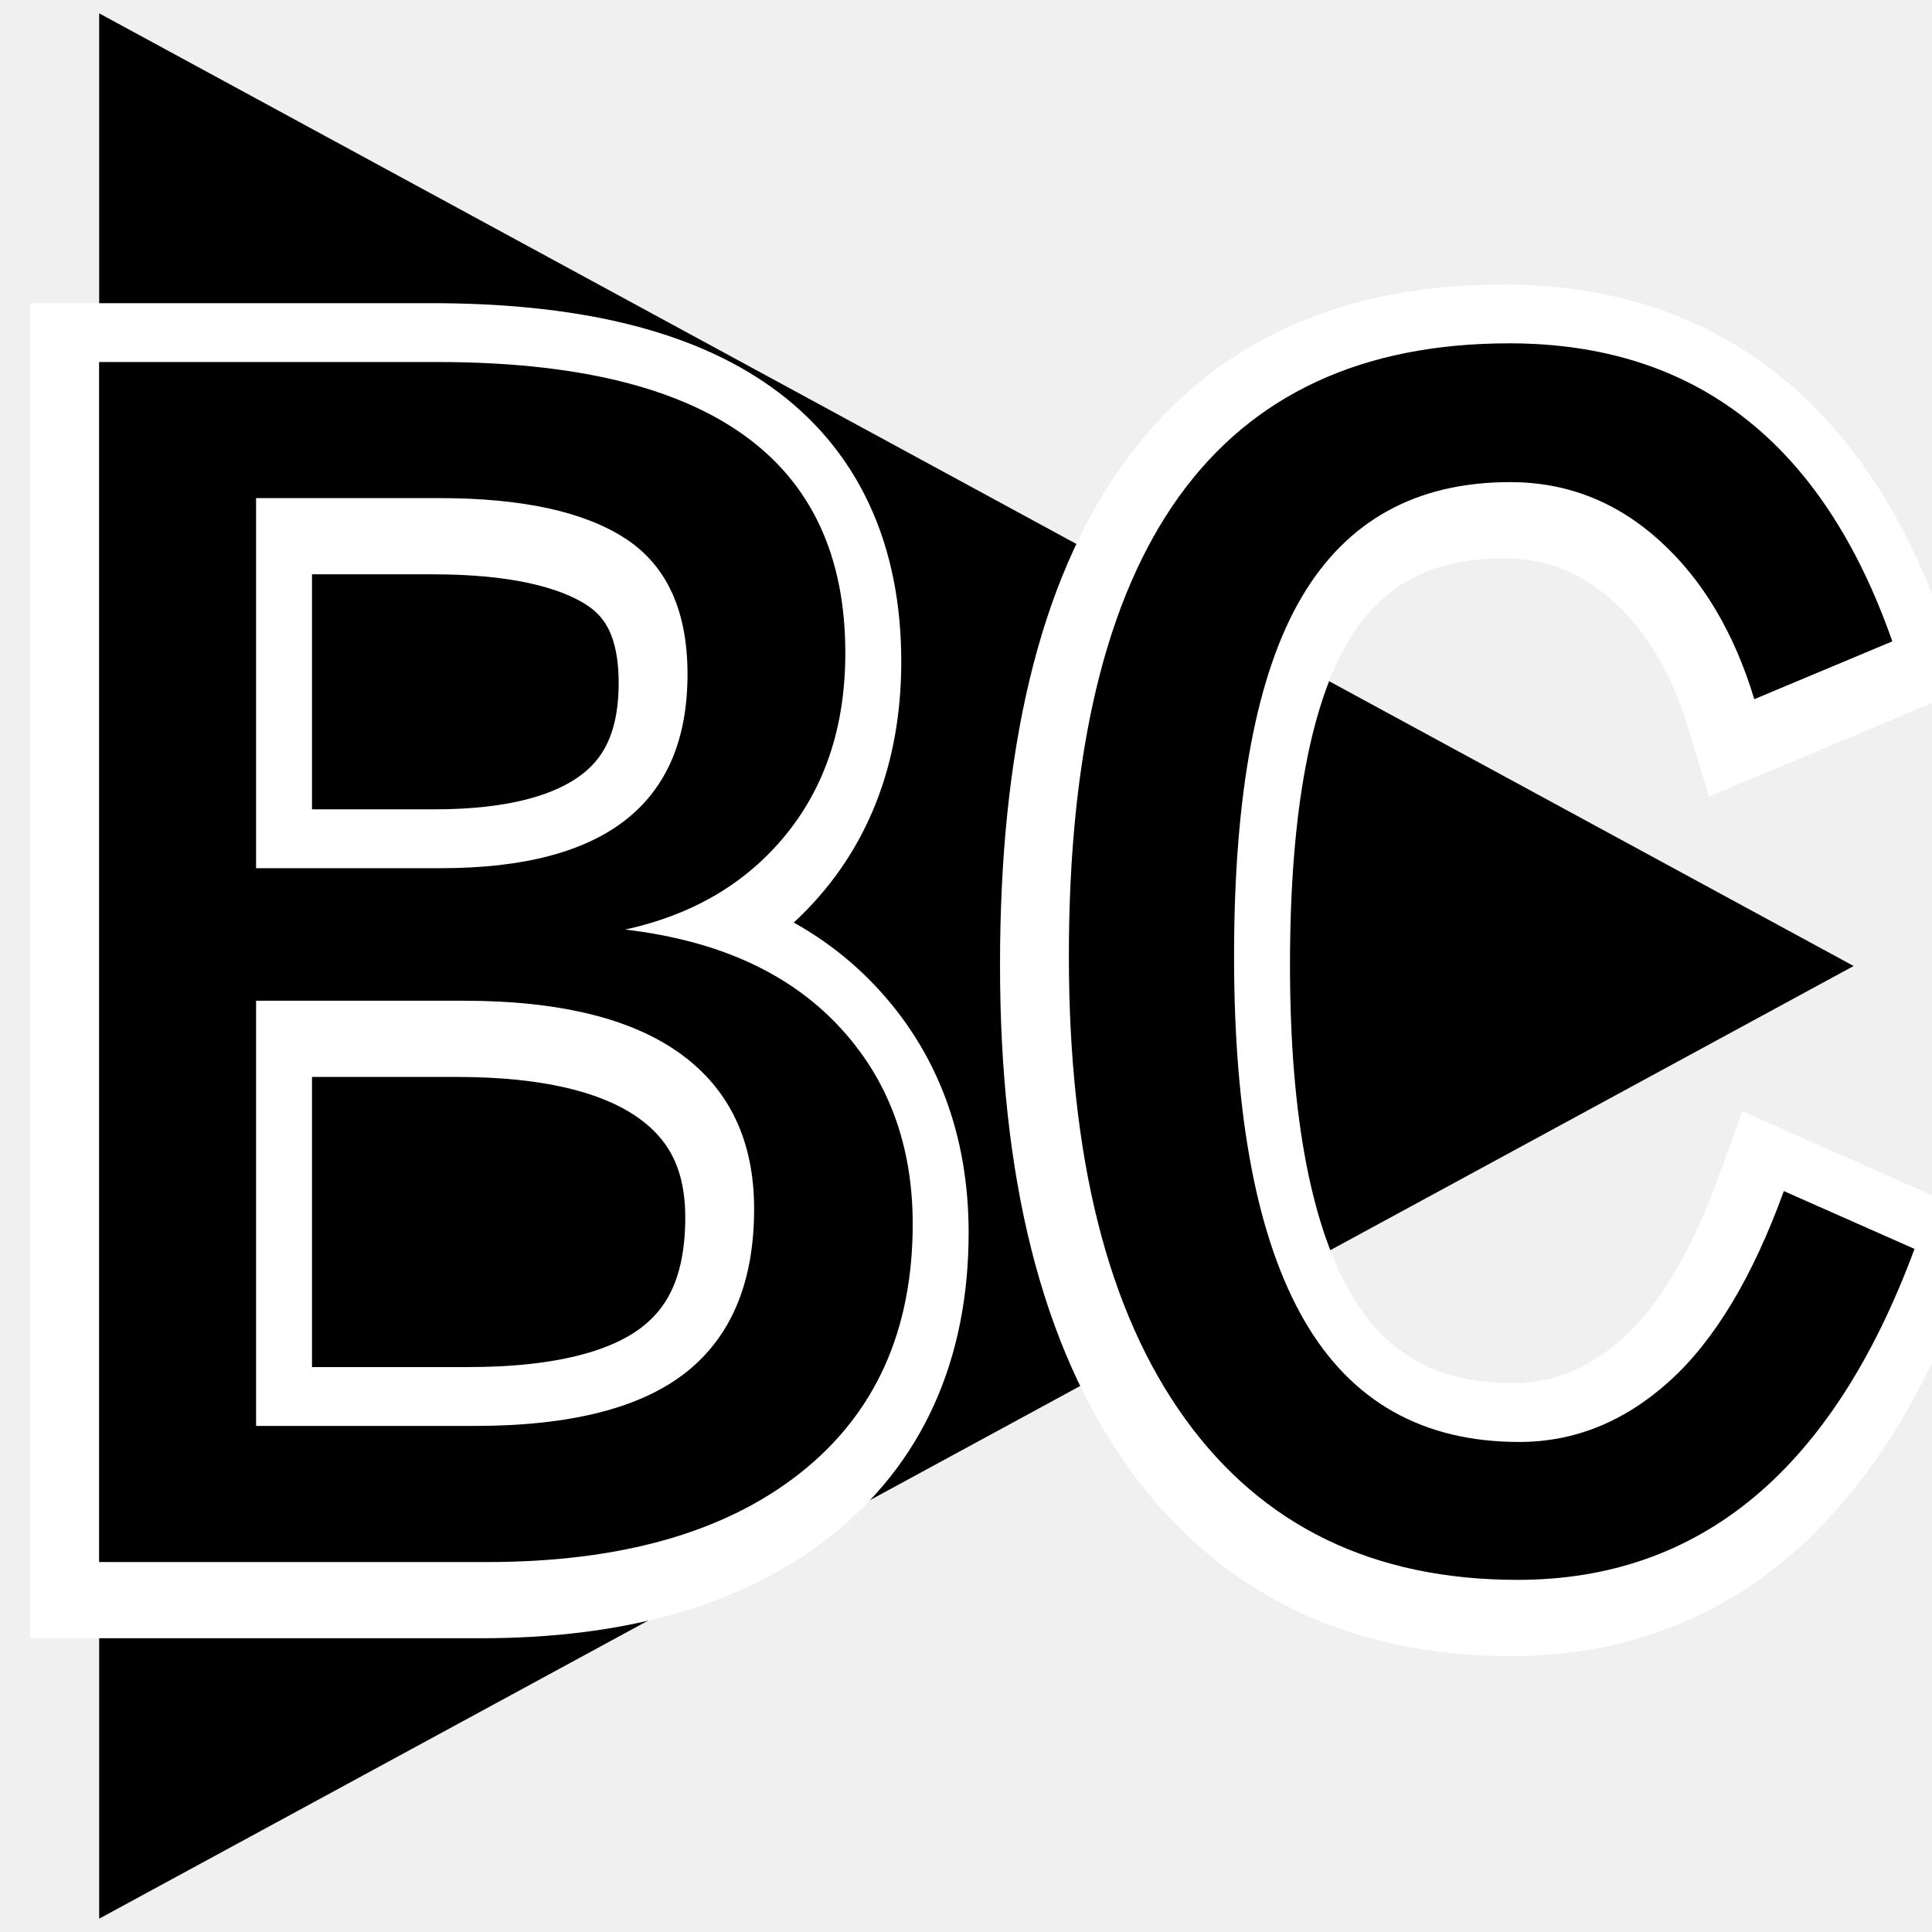
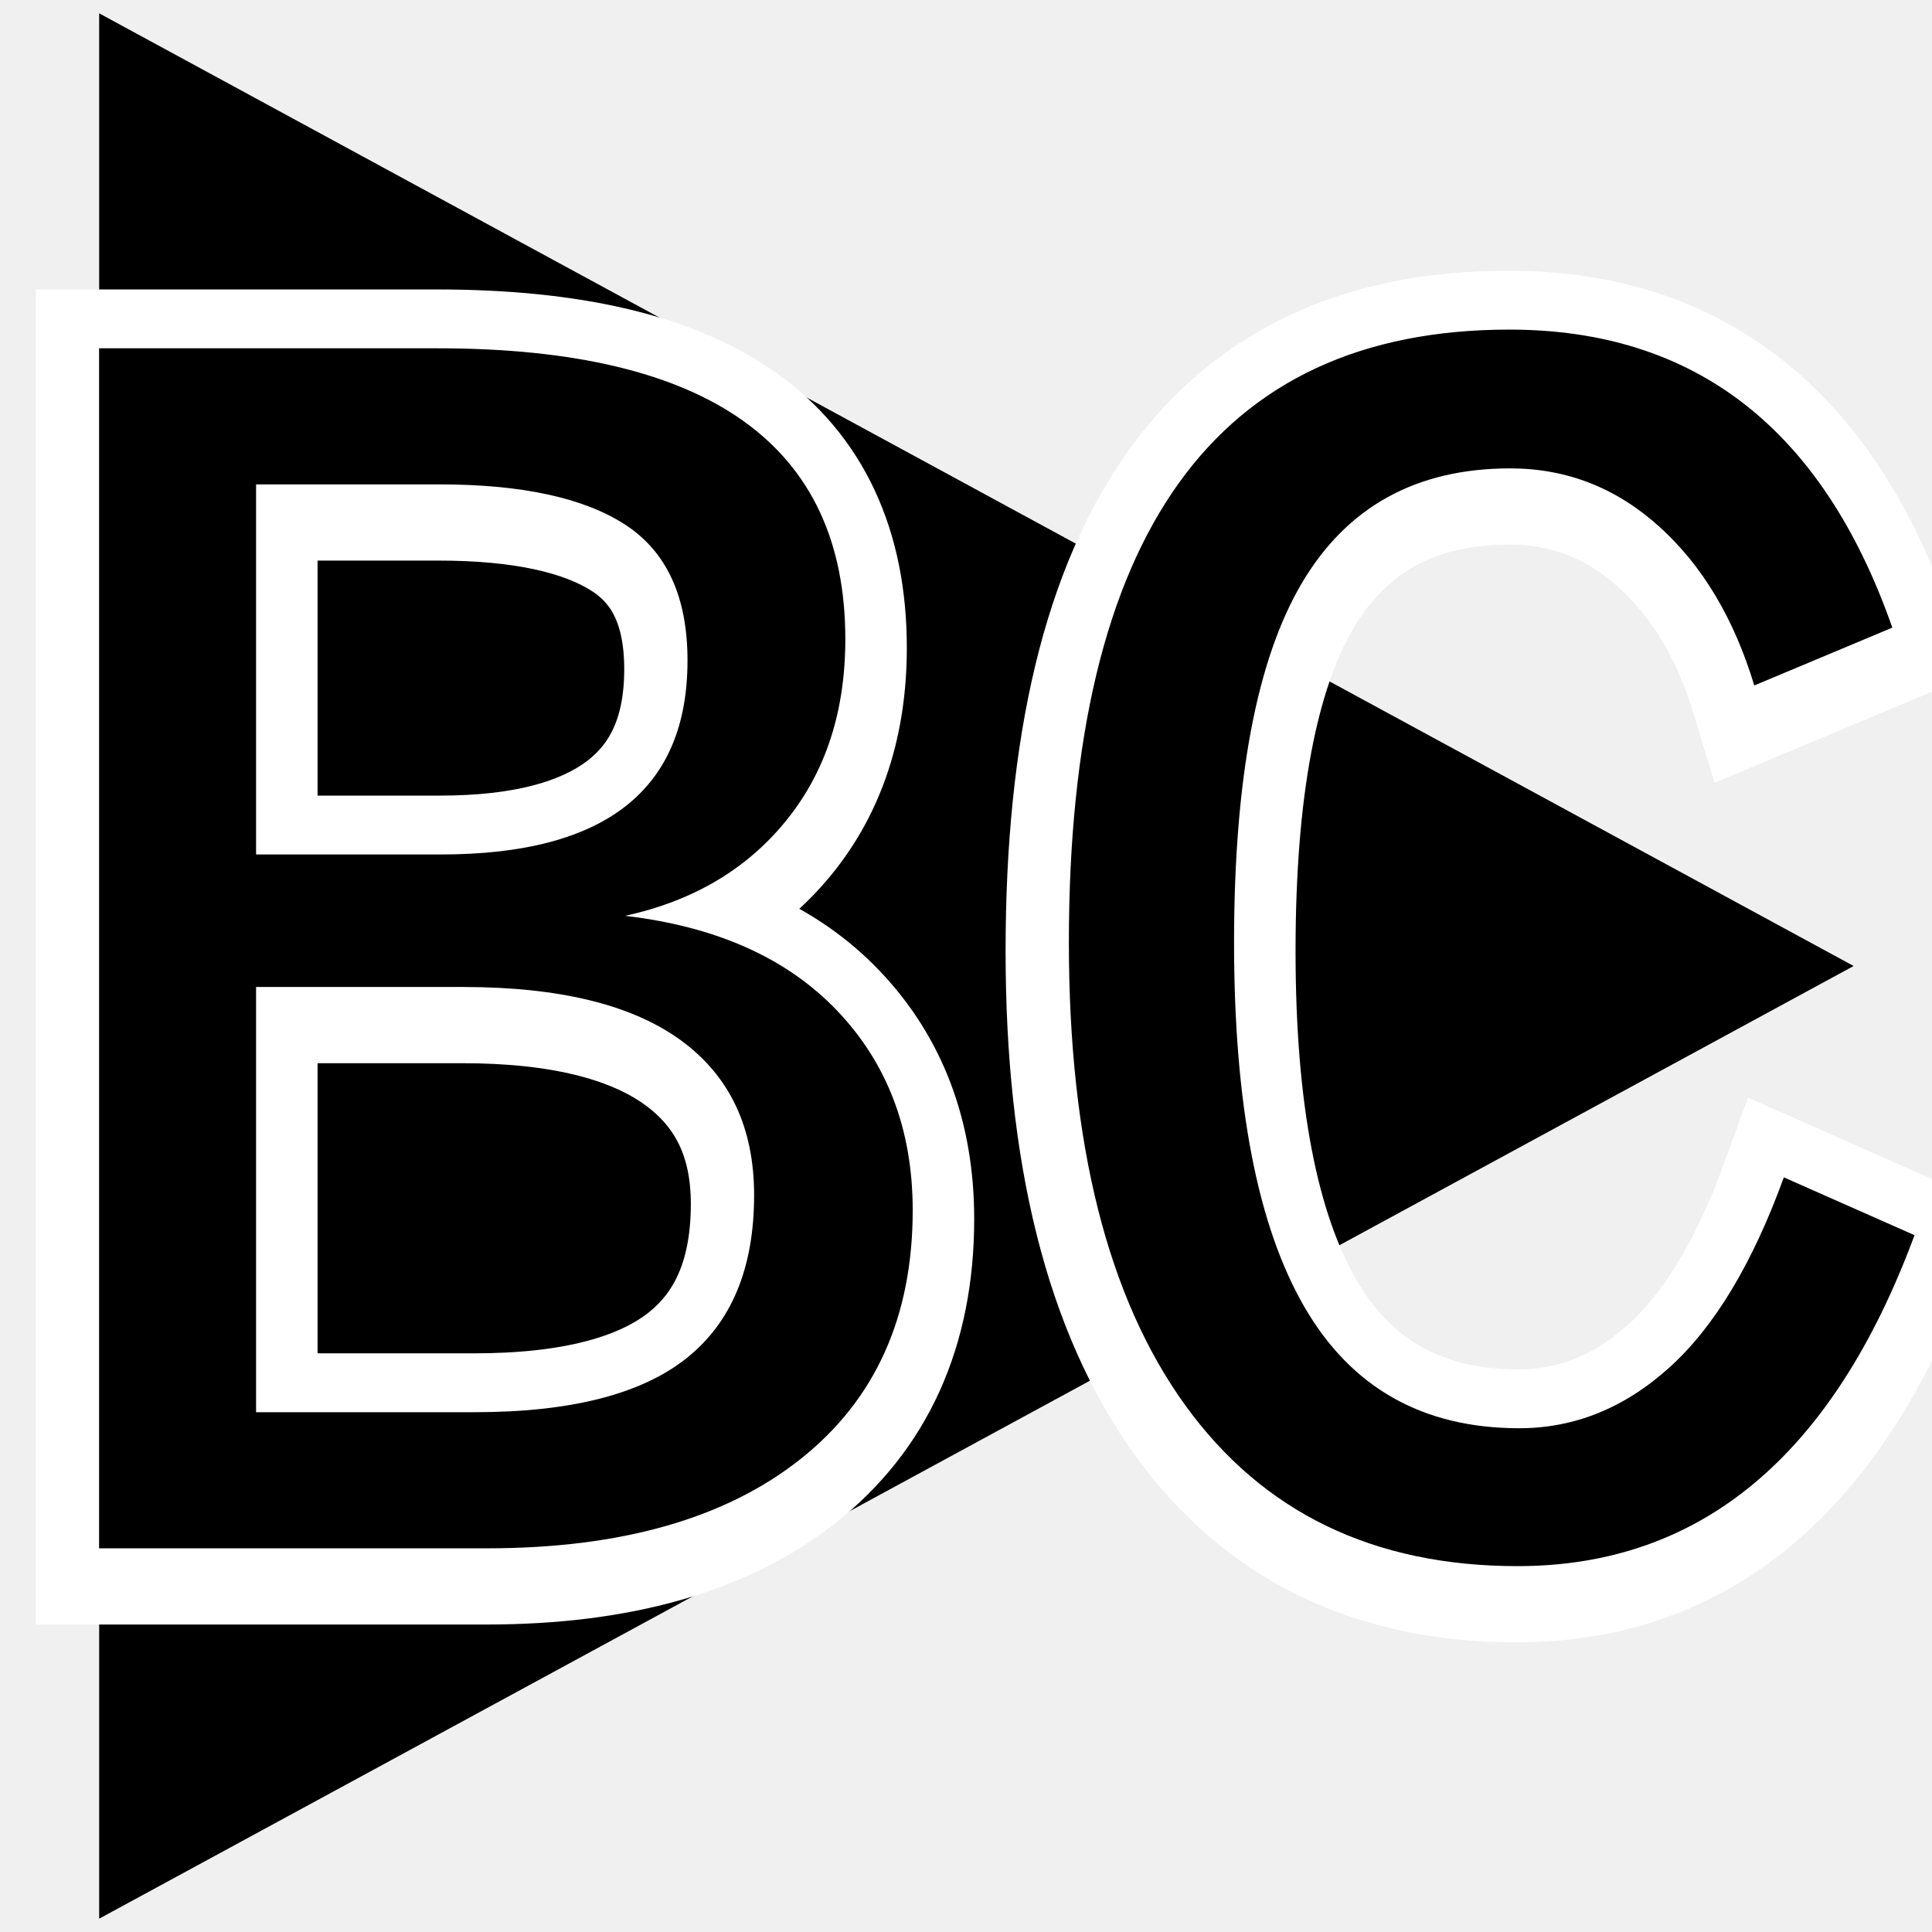
<svg xmlns="http://www.w3.org/2000/svg" width="210mm" height="210mm" viewBox="0 0 744.094 744.094" id="svg2" version="1.1">
  <defs id="defs4" />
  <g id="layer1" transform="translate(0,-308.2677)">
    <path style="fill:#000000;fill-rule:evenodd;stroke:none;stroke-width:15;stroke-linecap:butt;stroke-linejoin:miter;stroke-miterlimit:4;stroke-dasharray:none;stroke-opacity:1" d="m 38.195,1047.234 0,-733.837 675.715,366.919 z" id="path4138" />
-     <text xml:space="preserve" style="font-style:normal;font-weight:normal;font-size:48.798px;line-height:125%;font-family:Sans;letter-spacing:0px;word-spacing:0px;fill:#000000;fill-opacity:1;stroke:#ffffff;stroke-width:50;stroke-linecap:round;stroke-linejoin:miter;stroke-miterlimit:4;stroke-dasharray:none;stroke-opacity:1" x="-16.231" y="877.764" id="text4140" transform="scale(0.9611776,1.04039)">
-       <tspan id="tspan4142" x="-16.231" y="877.764" style="font-style:normal;font-variant:normal;font-weight:normal;font-stretch:normal;font-size:674.42px;font-family:'Liberation Mono';-inkscape-font-specification:'Liberation Mono';stroke:#ffffff;stroke-width:50;stroke-linecap:round;stroke-miterlimit:4;stroke-dasharray:none">BC</tspan>
+     <text xml:space="preserve" style="font-style:normal;font-weight:normal;font-size:48.798px;line-height:125%;font-family:Sans;letter-spacing:0px;word-spacing:0px;fill:#000000;fill-opacity:1;stroke:#ffffff;stroke-width:50;stroke-linecap:round;stroke-linejoin:miter;stroke-miterlimit:4;stroke-dasharray:none;stroke-opacity:1" x="-14.001" y="872.683" id="text4140" transform="scale(0.9611776,1.04039)">
+       <tspan id="tspan4142" x="-14.001" y="872.683" style="font-style:normal;font-variant:normal;font-weight:normal;font-stretch:normal;font-size:674.42px;font-family:'Liberation Mono';-inkscape-font-specification:'Liberation Mono';stroke:#ffffff;stroke-width:50;stroke-linecap:round;stroke-miterlimit:4;stroke-dasharray:none">BC</tspan>
    </text>
  </g>
  <g id="layer2" style="display:inline">
-     <text xml:space="preserve" style="font-style:normal;font-weight:normal;font-size:48.798px;line-height:125%;font-family:Sans;letter-spacing:0px;word-spacing:0px;fill:#000000;fill-opacity:1;stroke:#ffffff;stroke-width:0;stroke-linecap:round;stroke-linejoin:miter;stroke-miterlimit:4;stroke-dasharray:none;stroke-opacity:1" x="-13.641" y="874.552" id="text4140-4" transform="matrix(0.9611776,0,0,1.04039,0,-308.2677)">
-       <tspan id="tspan4142-8" x="-13.641" y="874.552" style="font-style:normal;font-variant:normal;font-weight:normal;font-stretch:normal;font-size:674.42px;font-family:'Liberation Mono';-inkscape-font-specification:'Liberation Mono';stroke:#ffffff;stroke-width:0;stroke-linecap:round;stroke-miterlimit:4;stroke-dasharray:none;stroke-opacity:1">BC</tspan>
+     <text xml:space="preserve" style="font-style:normal;font-weight:normal;font-size:48.798px;line-height:125%;font-family:Sans;letter-spacing:0px;word-spacing:0px;fill:#000000;fill-opacity:1;stroke:#ffffff;stroke-width:0;stroke-linecap:round;stroke-linejoin:miter;stroke-miterlimit:4;stroke-dasharray:none;stroke-opacity:1" x="-13.641" y="573.171" id="text4140-4" transform="scale(0.9611776,1.04039)">
+       <tspan id="tspan4142-8" x="-13.641" y="573.171" style="font-style:normal;font-variant:normal;font-weight:normal;font-stretch:normal;font-size:674.42px;font-family:'Liberation Mono';-inkscape-font-specification:'Liberation Mono';stroke:#ffffff;stroke-width:0;stroke-linecap:round;stroke-miterlimit:4;stroke-dasharray:none;stroke-opacity:1">BC</tspan>
    </text>
  </g>
</svg>
